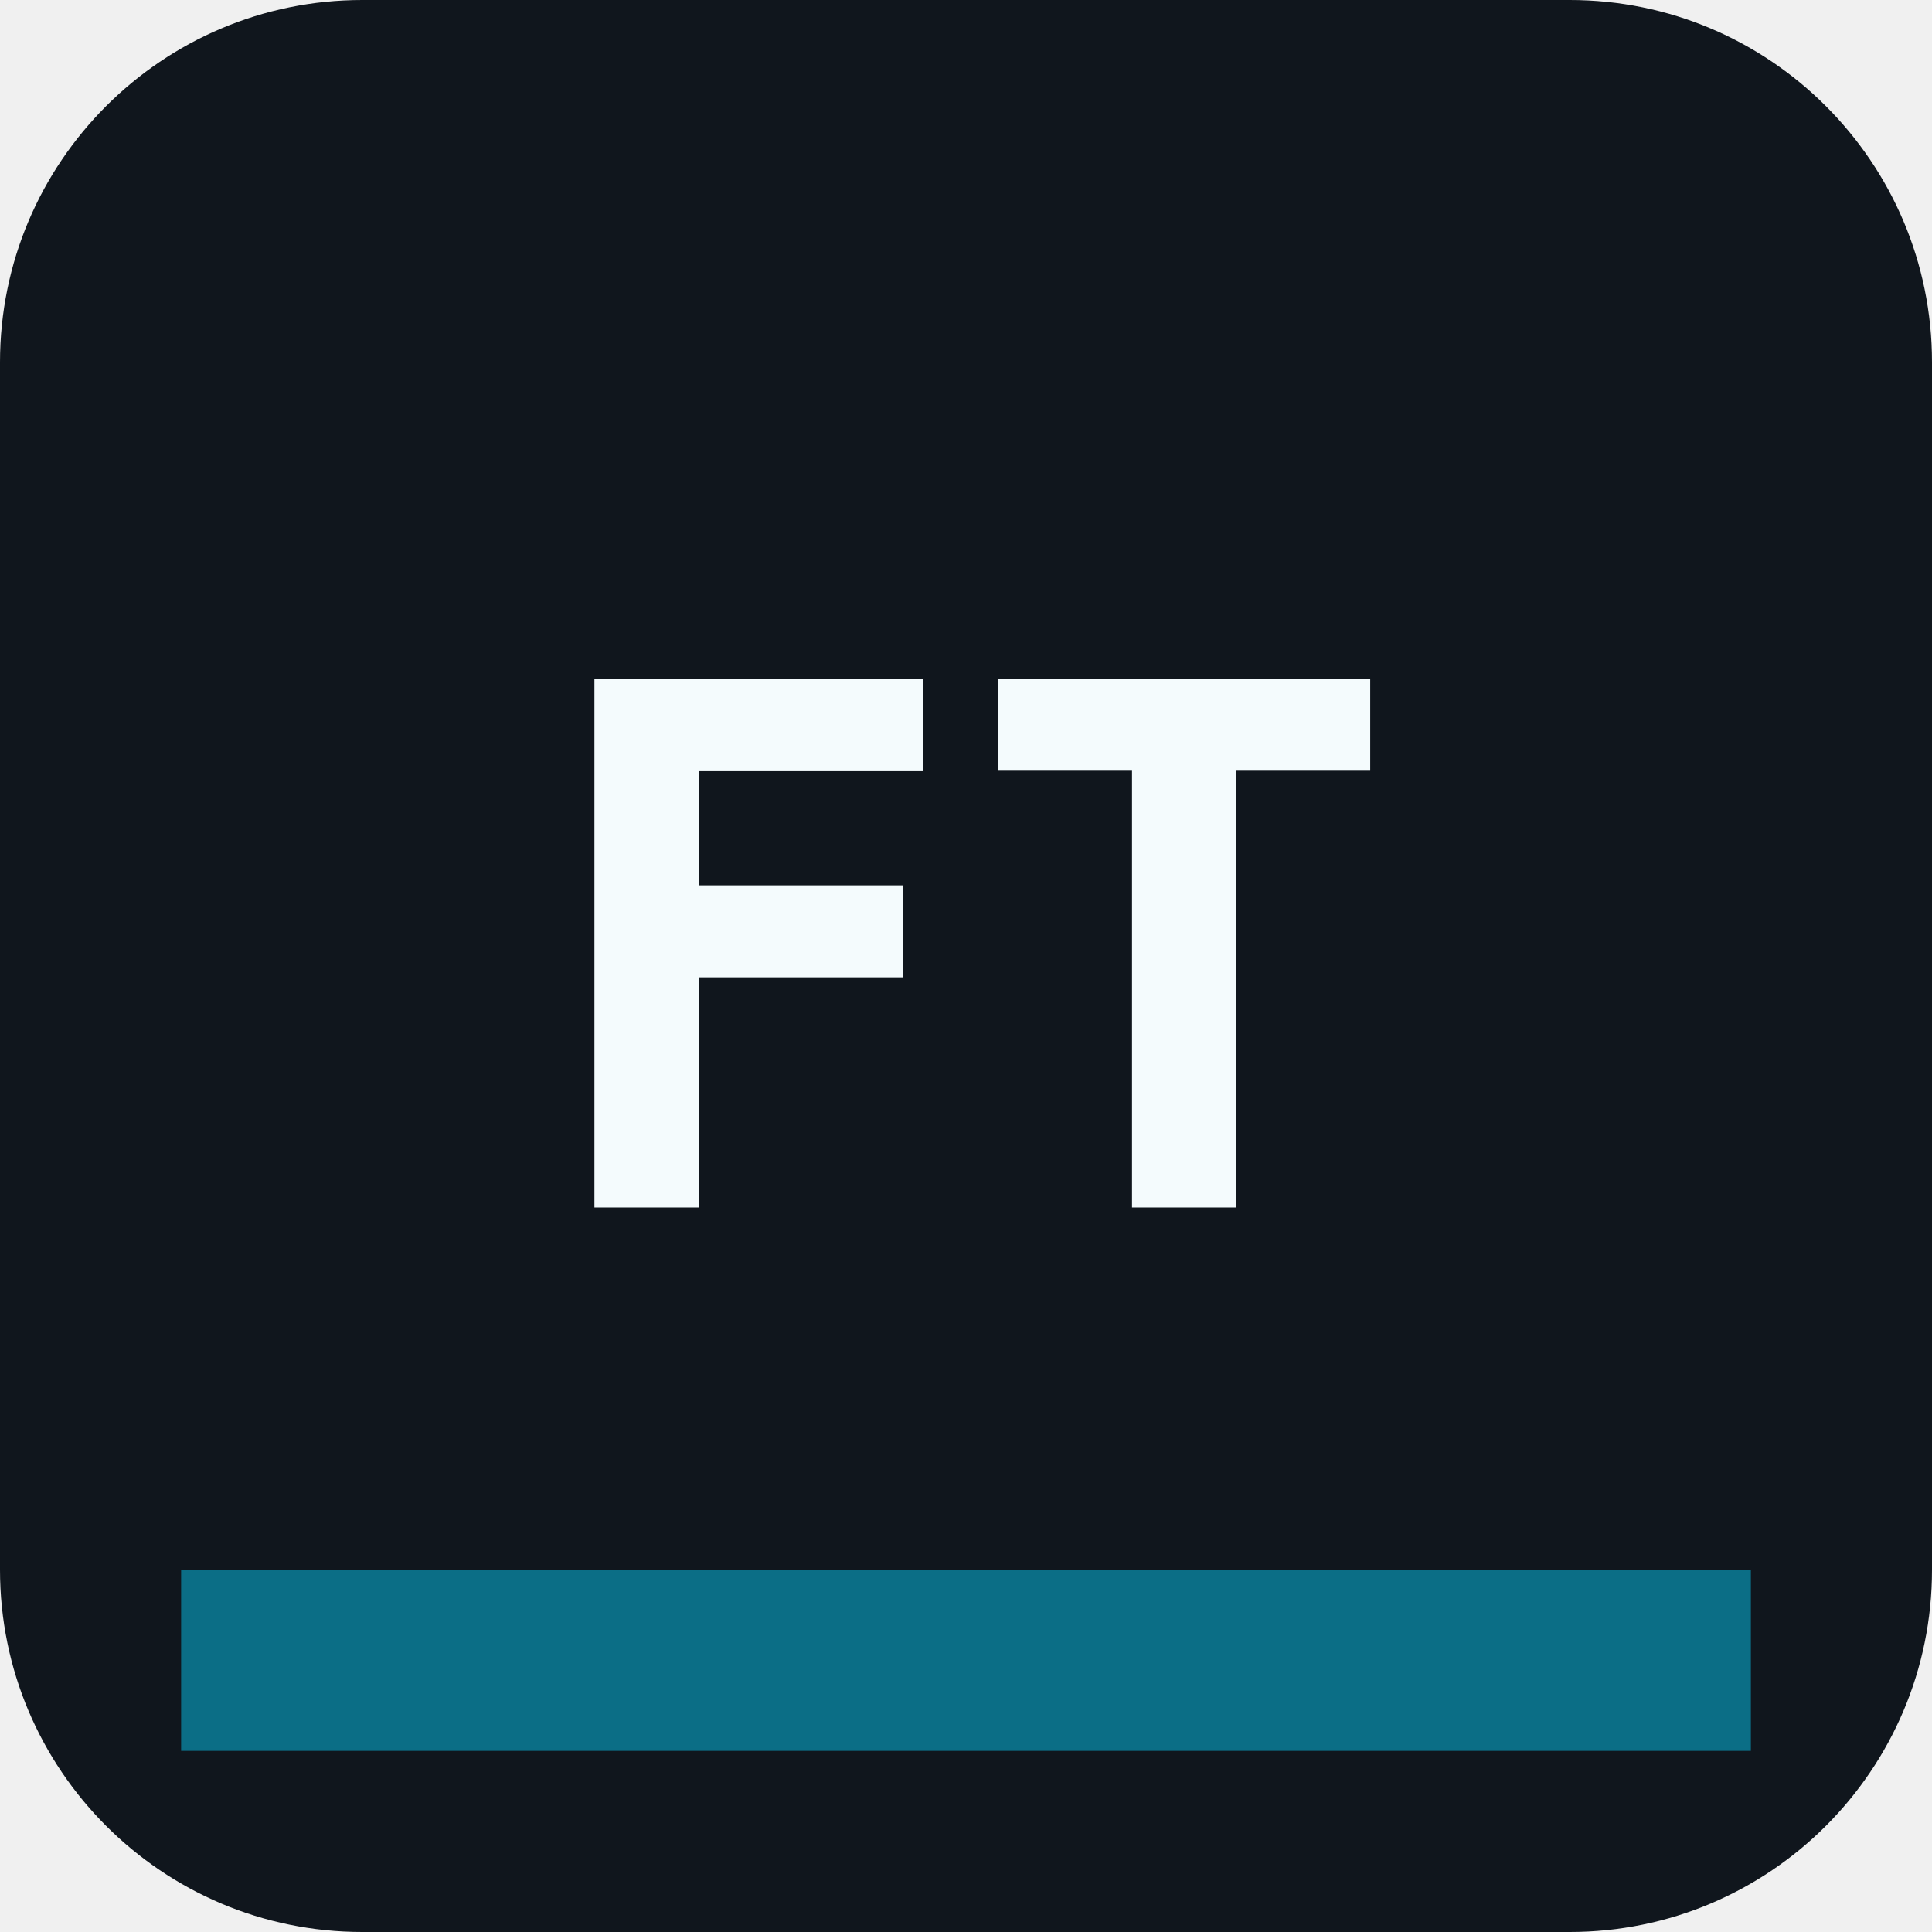
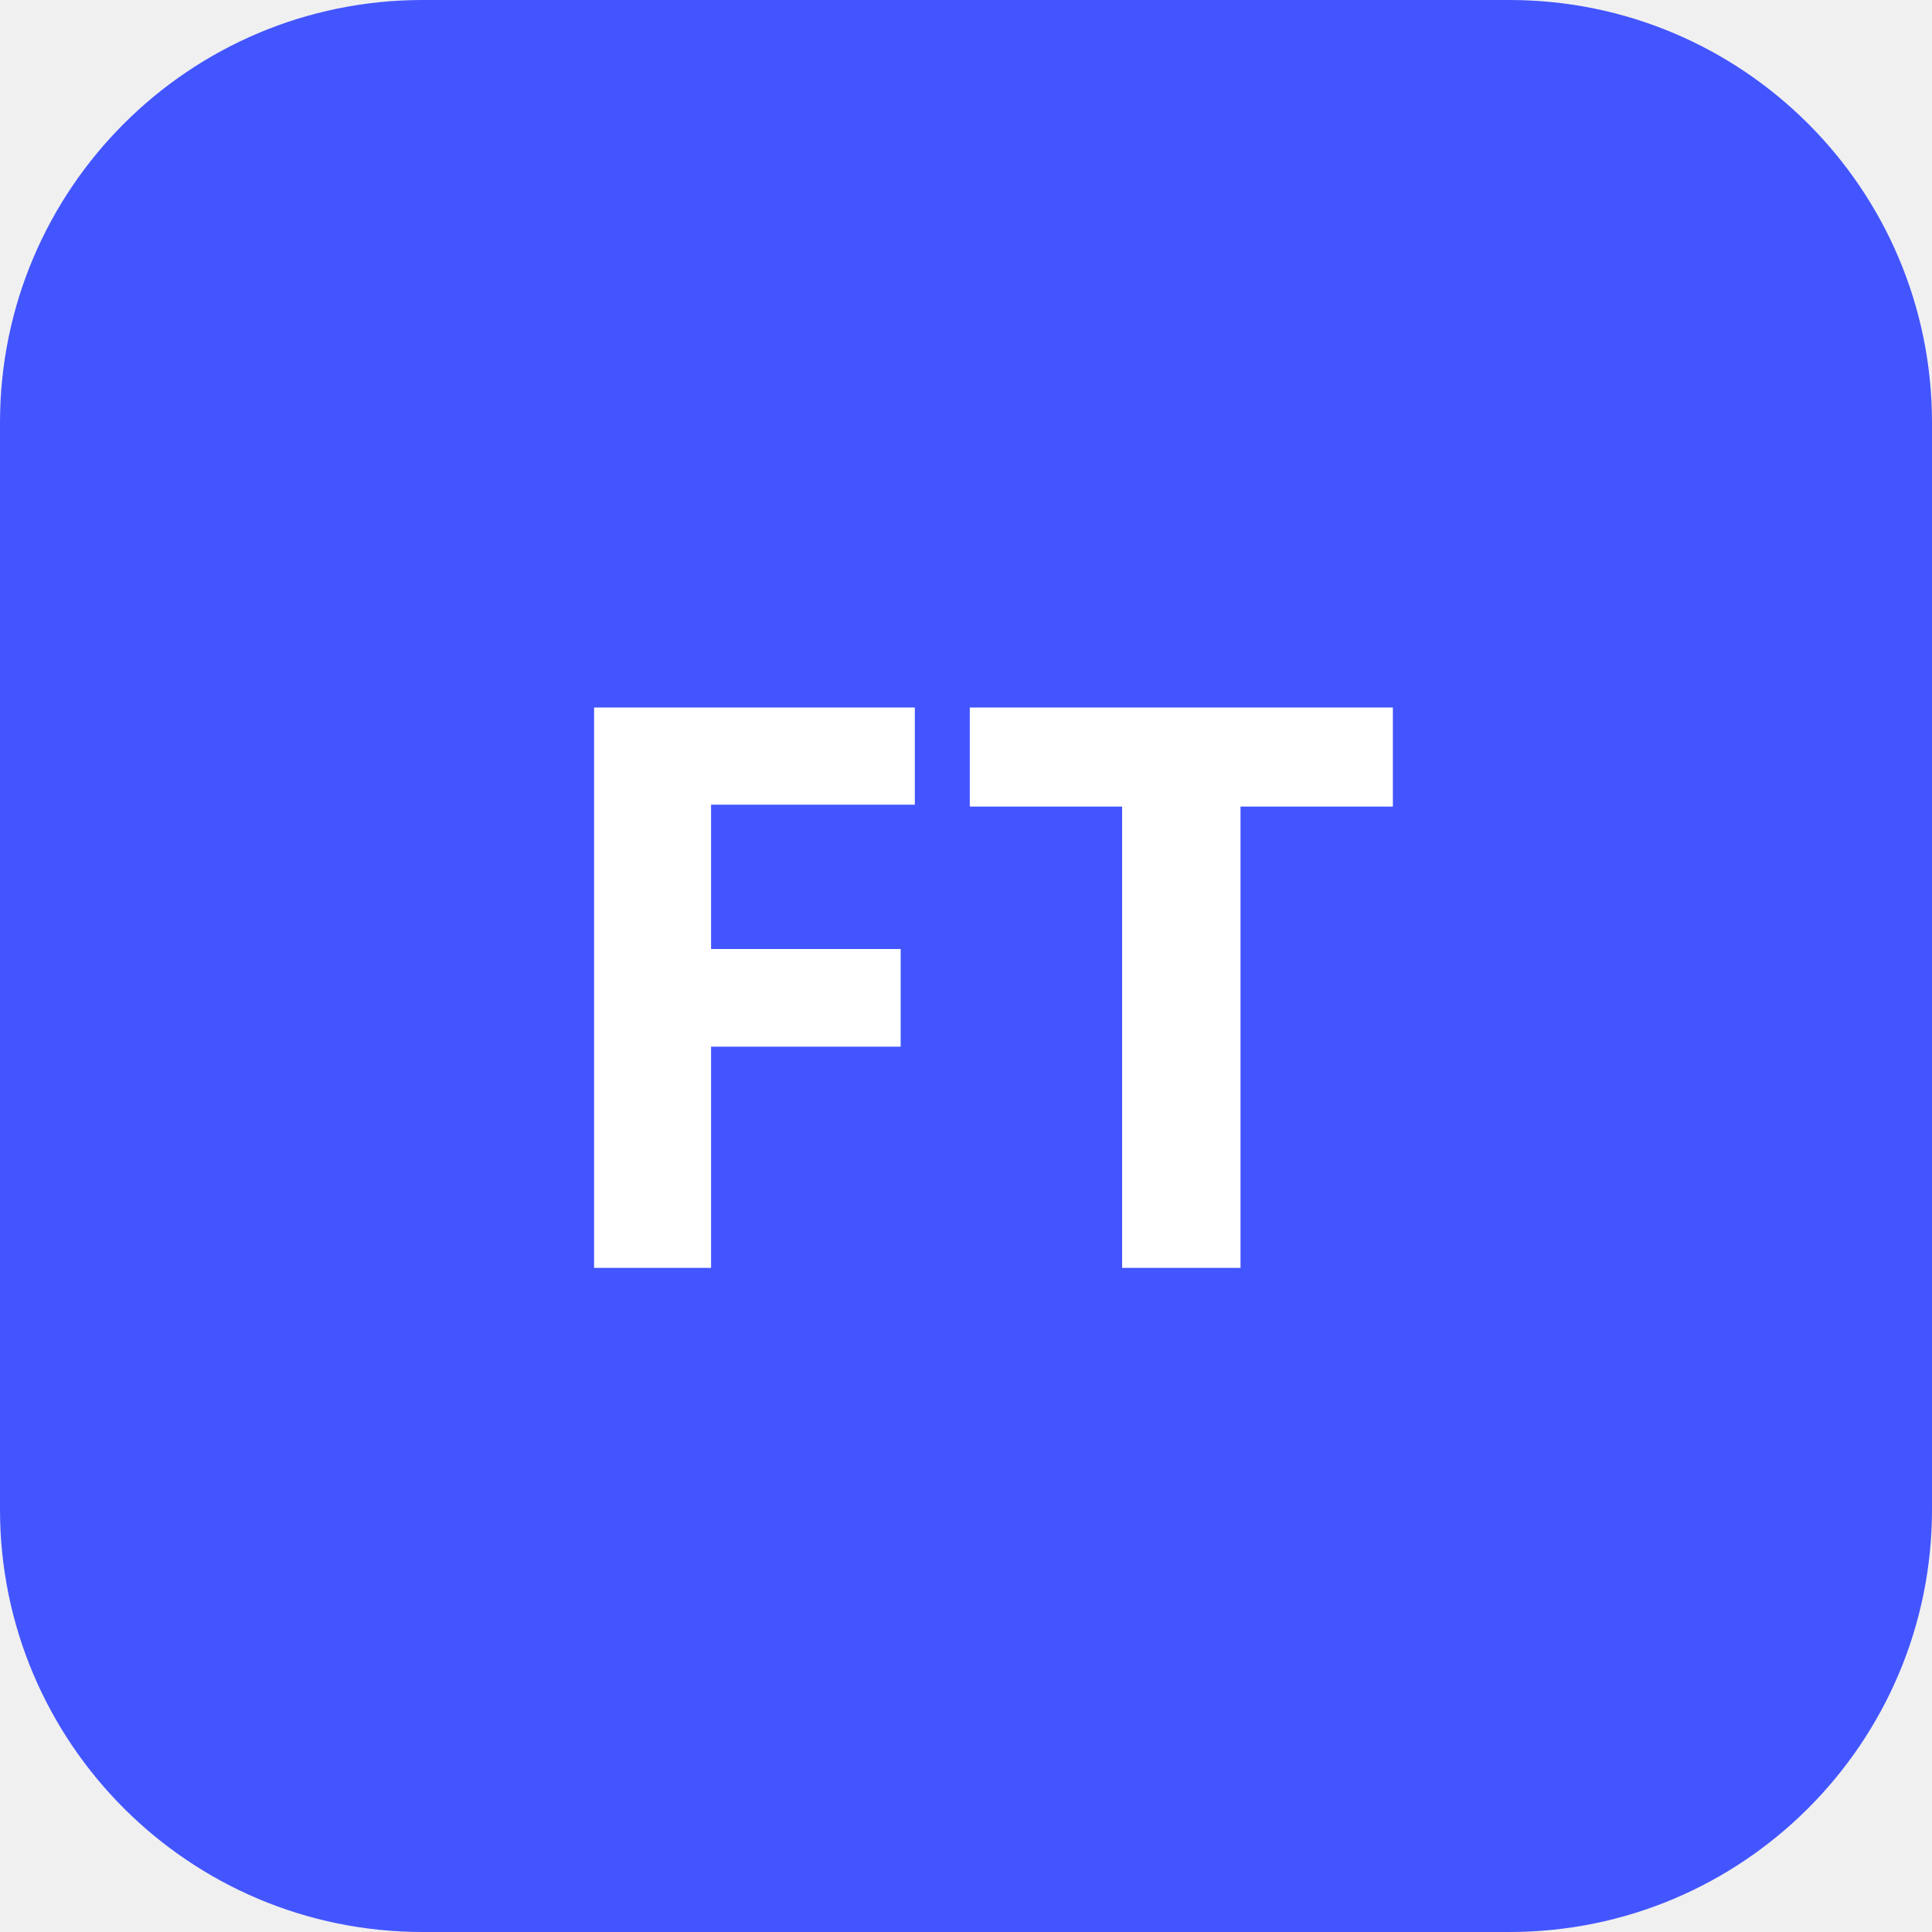
<svg xmlns="http://www.w3.org/2000/svg" viewBox="0 0 64 64">
-   <rect width="64" height="64" rx="12" fill="#10161d" />
-   <rect x="6" y="52" width="52" height="6" fill="#0b6e86" />
-   <text x="32" y="40" text-anchor="middle" font-size="24" font-family="ui-monospace, monospace" fill="#f4fbfd" font-weight="600">FT</text>
+   <rect width="64" height="64" rx="14" fill="#4355ff" />
+   <text x="32" y="42" text-anchor="middle" font-size="26" font-family="ui-sans-serif, system-ui, sans-serif" fill="#ffffff" font-weight="700">FT</text>
</svg>
